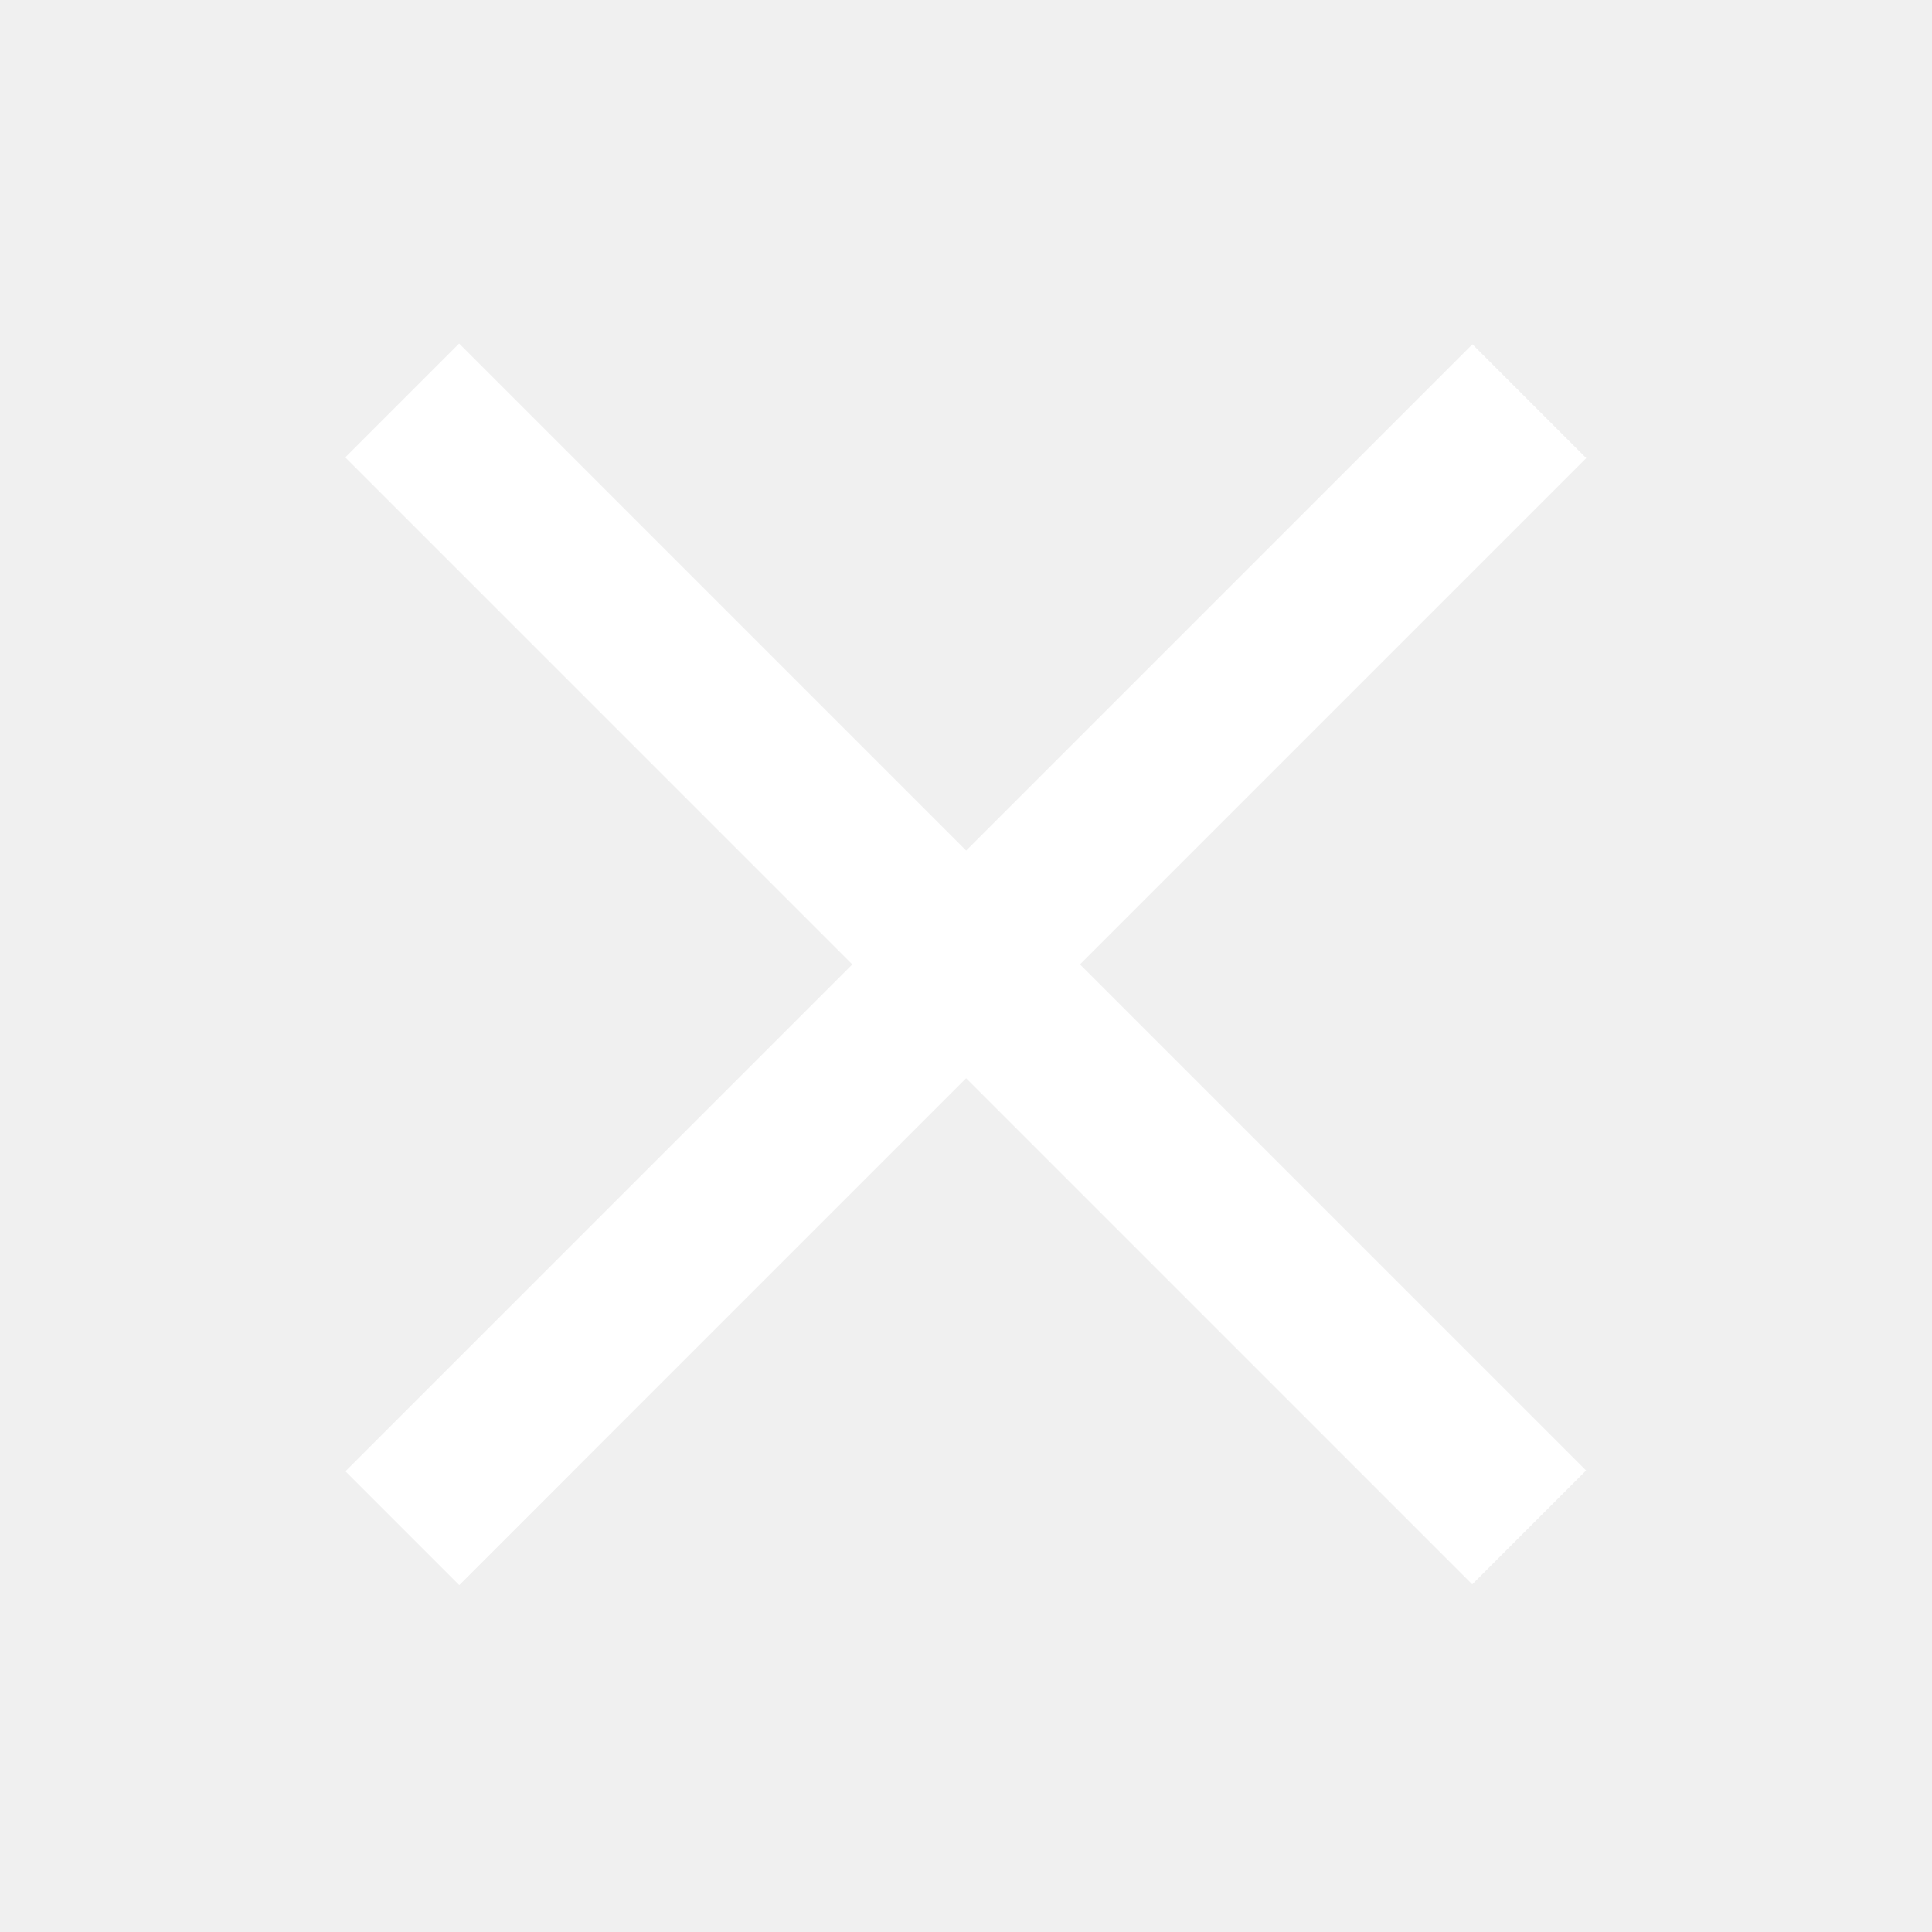
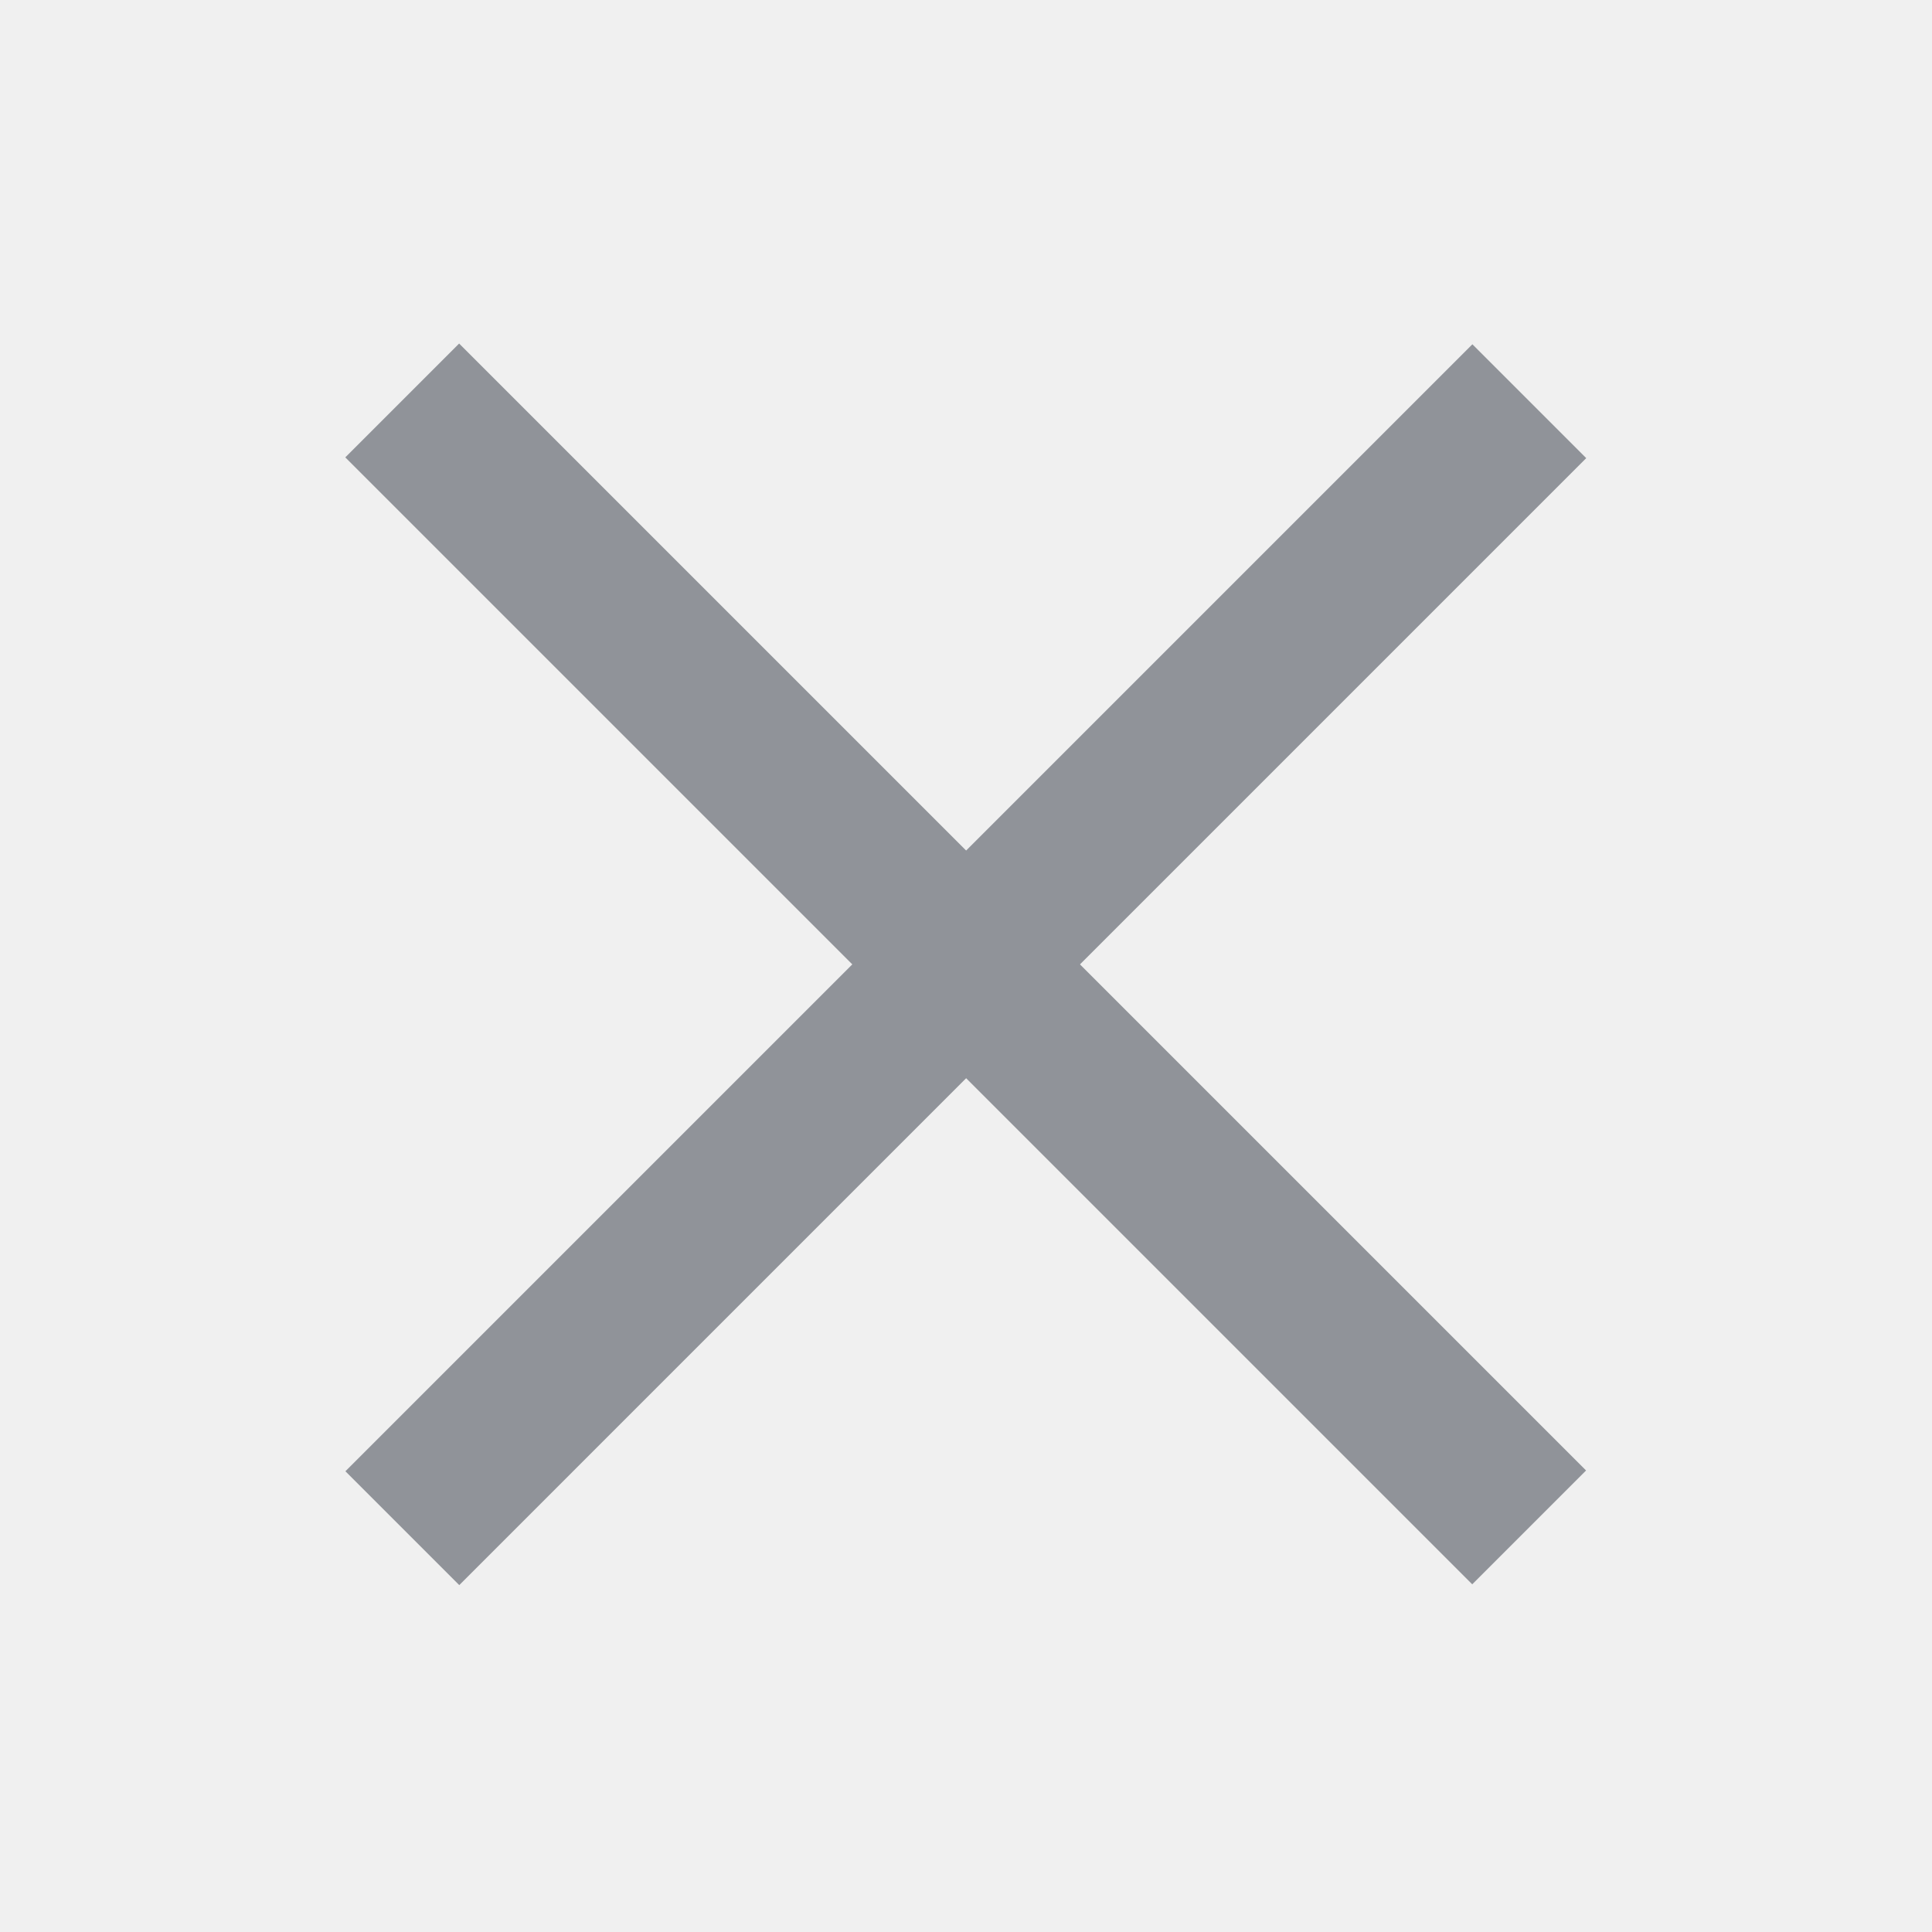
<svg xmlns="http://www.w3.org/2000/svg" t="1593674930668" class="icon" viewBox="0 0 1024 1024" version="1.1" p-id="2089" width="32" height="32">
  <defs>
    <style type="text/css" />
  </defs>
-   <path d="M780.309 839.716l-597.298-597.298 60.339-60.339 597.298 597.298-60.339 60.339z" p-id="2090" fill="#ffffff" />
-   <path d="M243.412 840.144l-60.339-60.339 597.328-597.328 60.339 60.339-597.328 597.328z" p-id="2091" fill="#ffffff" />
+   <path d="M780.309 839.716l-597.298-597.298 60.339-60.339 597.298 597.298-60.339 60.339z" p-id="2090" fill="#909399" />
+   <path d="M243.412 840.144l-60.339-60.339 597.328-597.328 60.339 60.339-597.328 597.328z" p-id="2091" fill="#909399" />
</svg>
